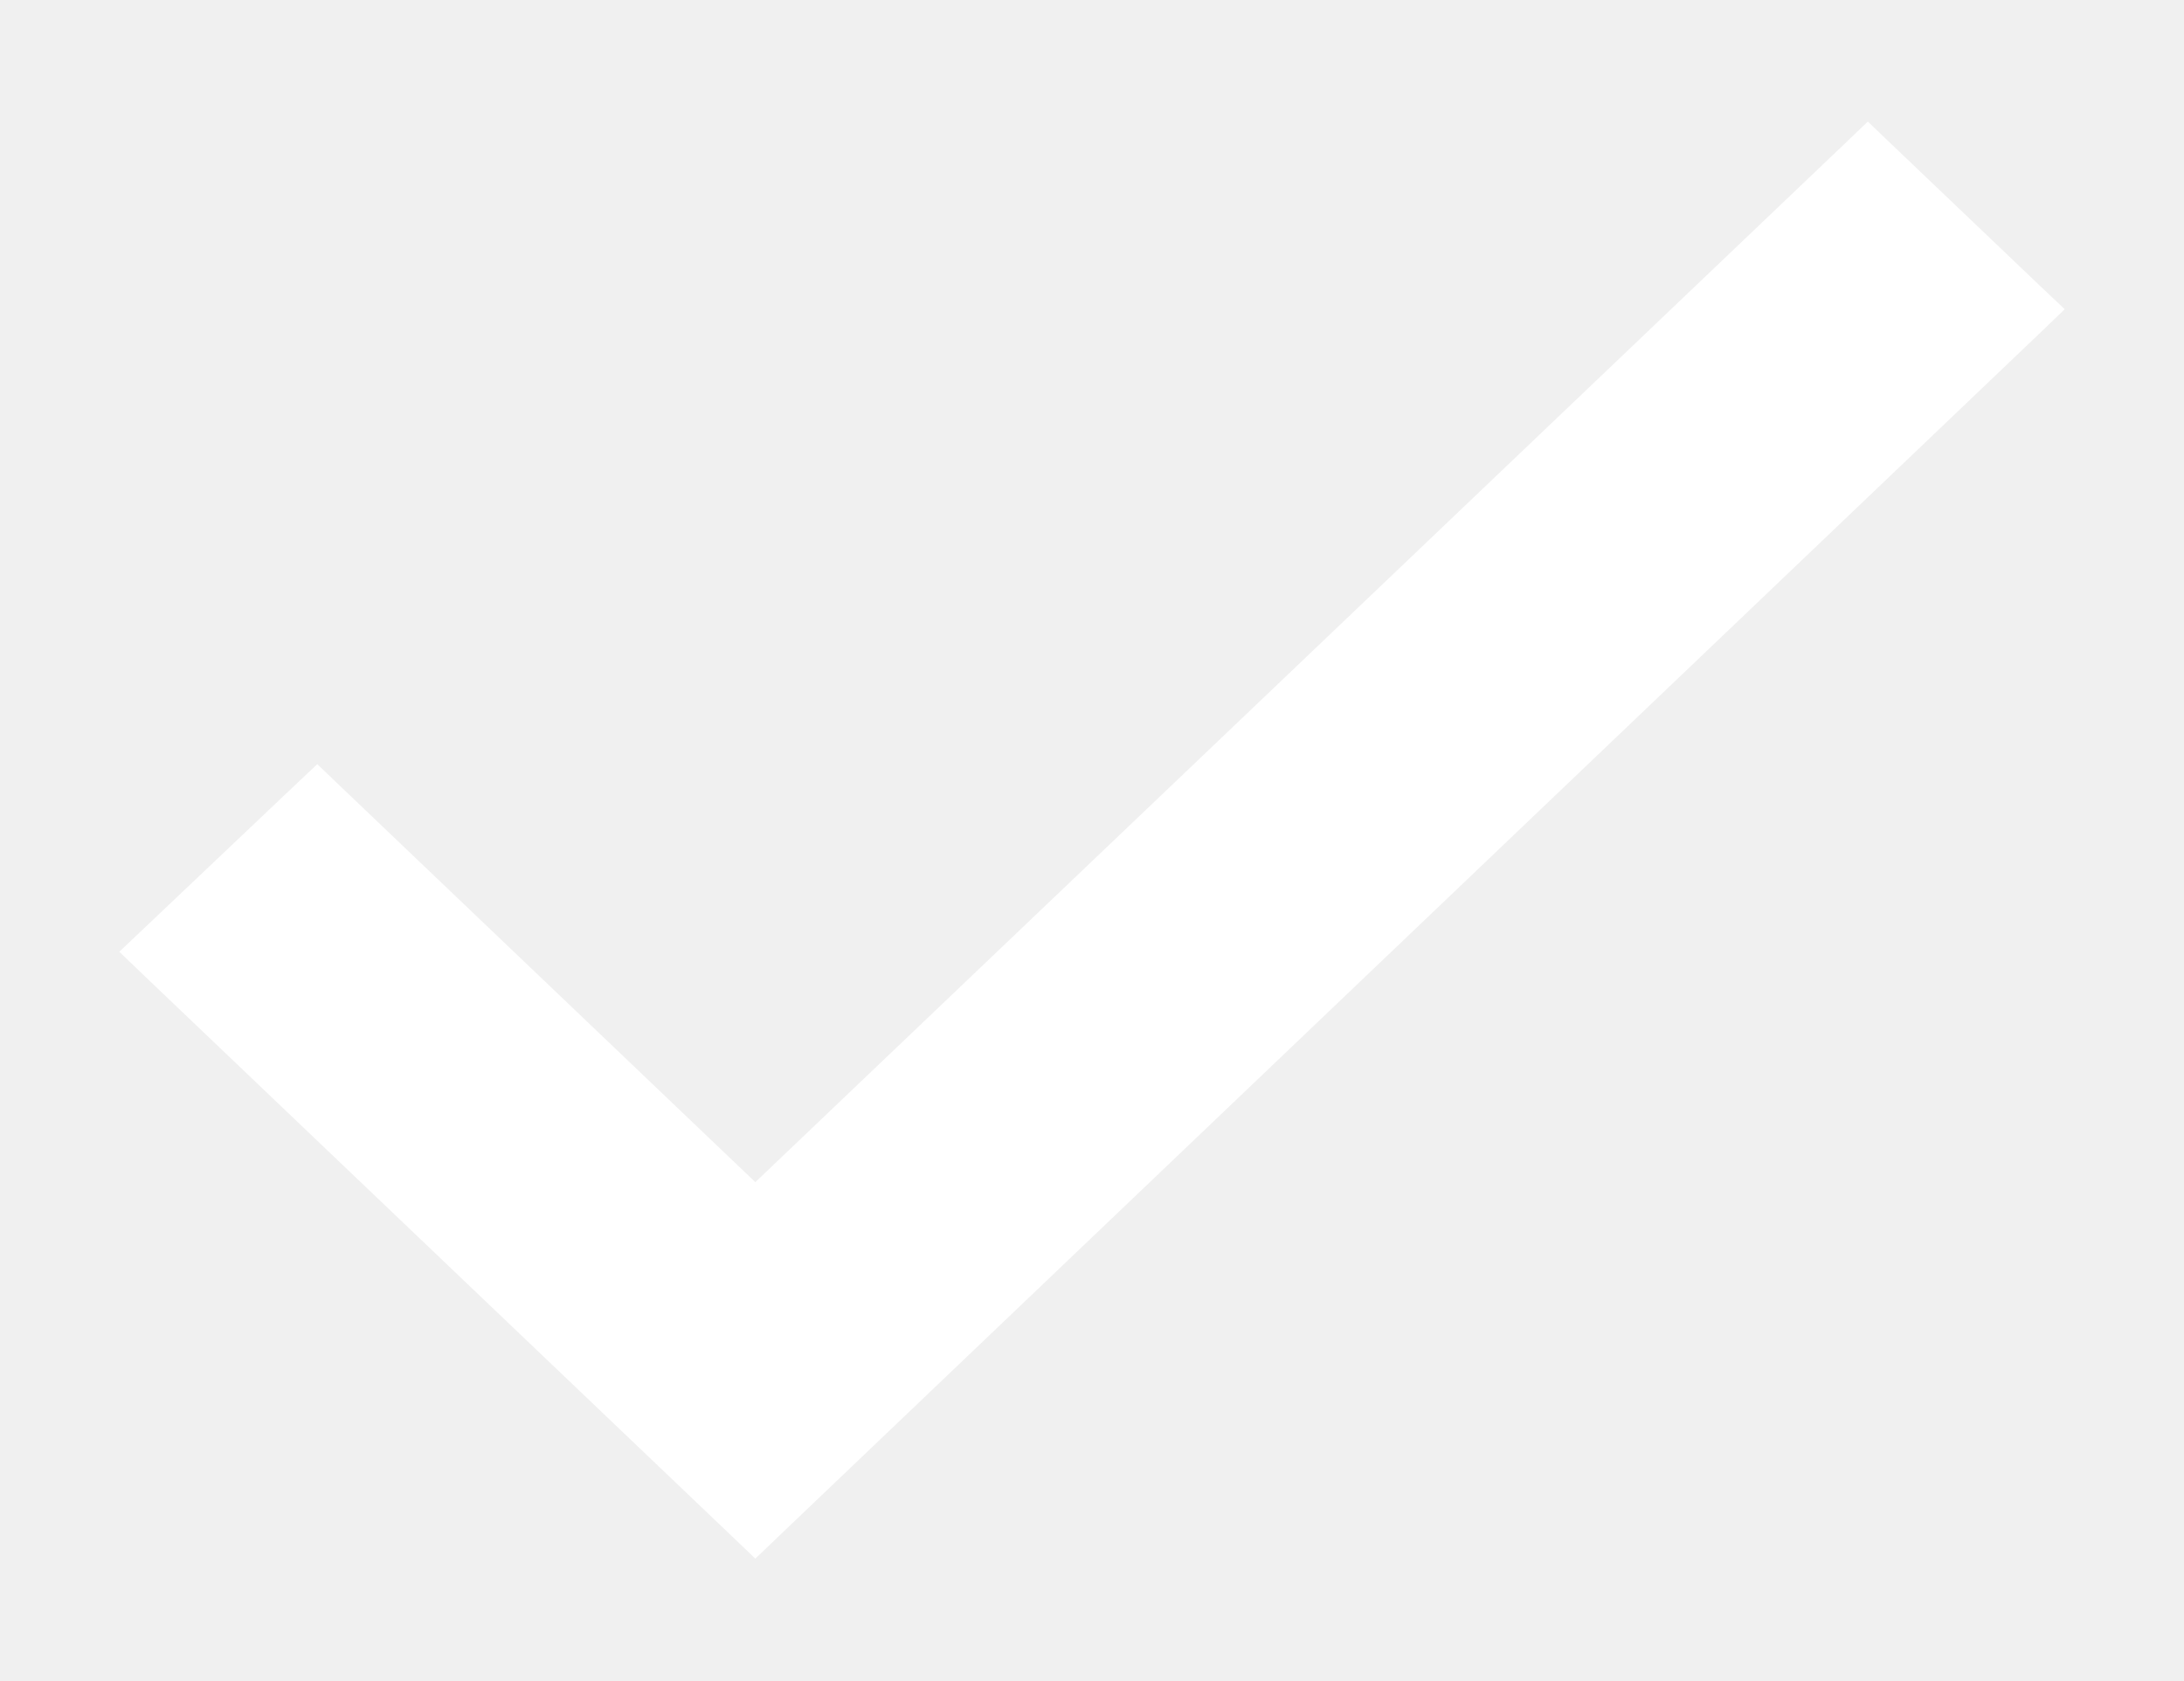
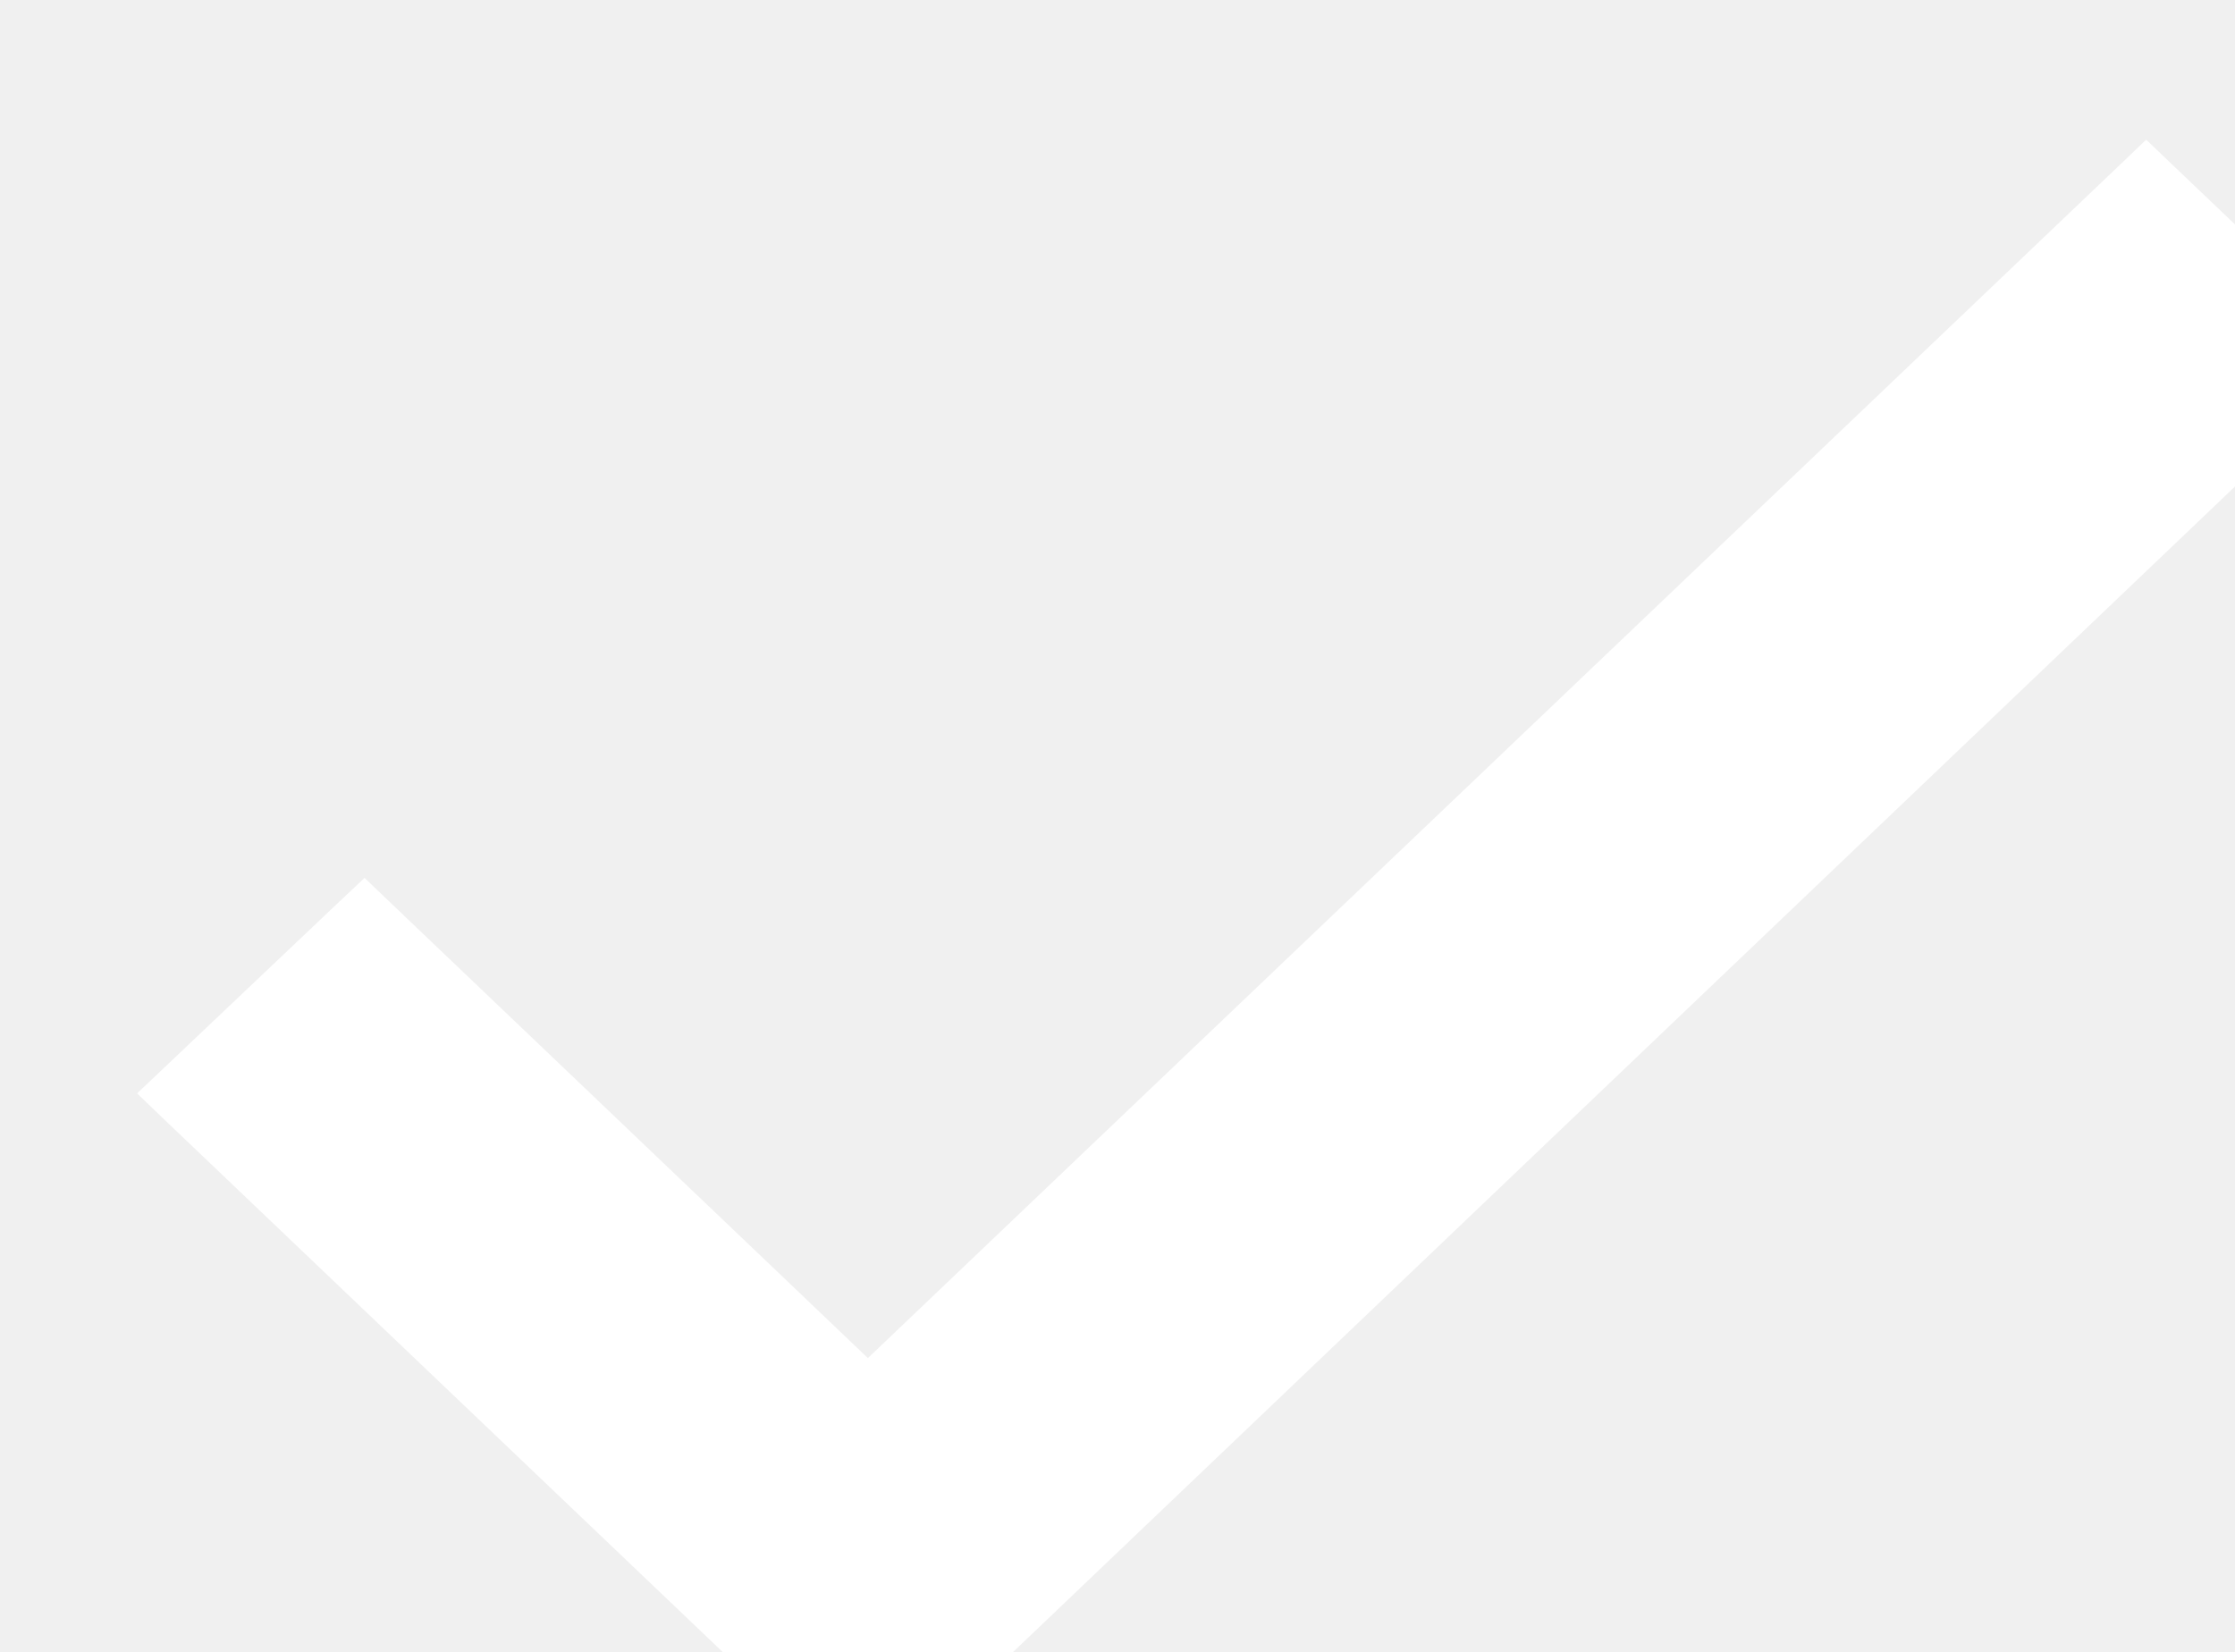
- <svg xmlns="http://www.w3.org/2000/svg" width="13" height="10" fill="none">
+ <svg xmlns="http://www.w3.org/2000/svg" fill="none">
  <path d="m1.957 4.752-.069-.066-.069.065-.888.842-.076.072.076.073 3.496 3.334.069.066.069-.066 7.504-7.158.076-.073-.076-.072-.882-.841-.069-.066-.069.066-6.553 6.246-2.539-2.422Z" fill="#fff" stroke="#fff" stroke-width=".2" />
</svg>
